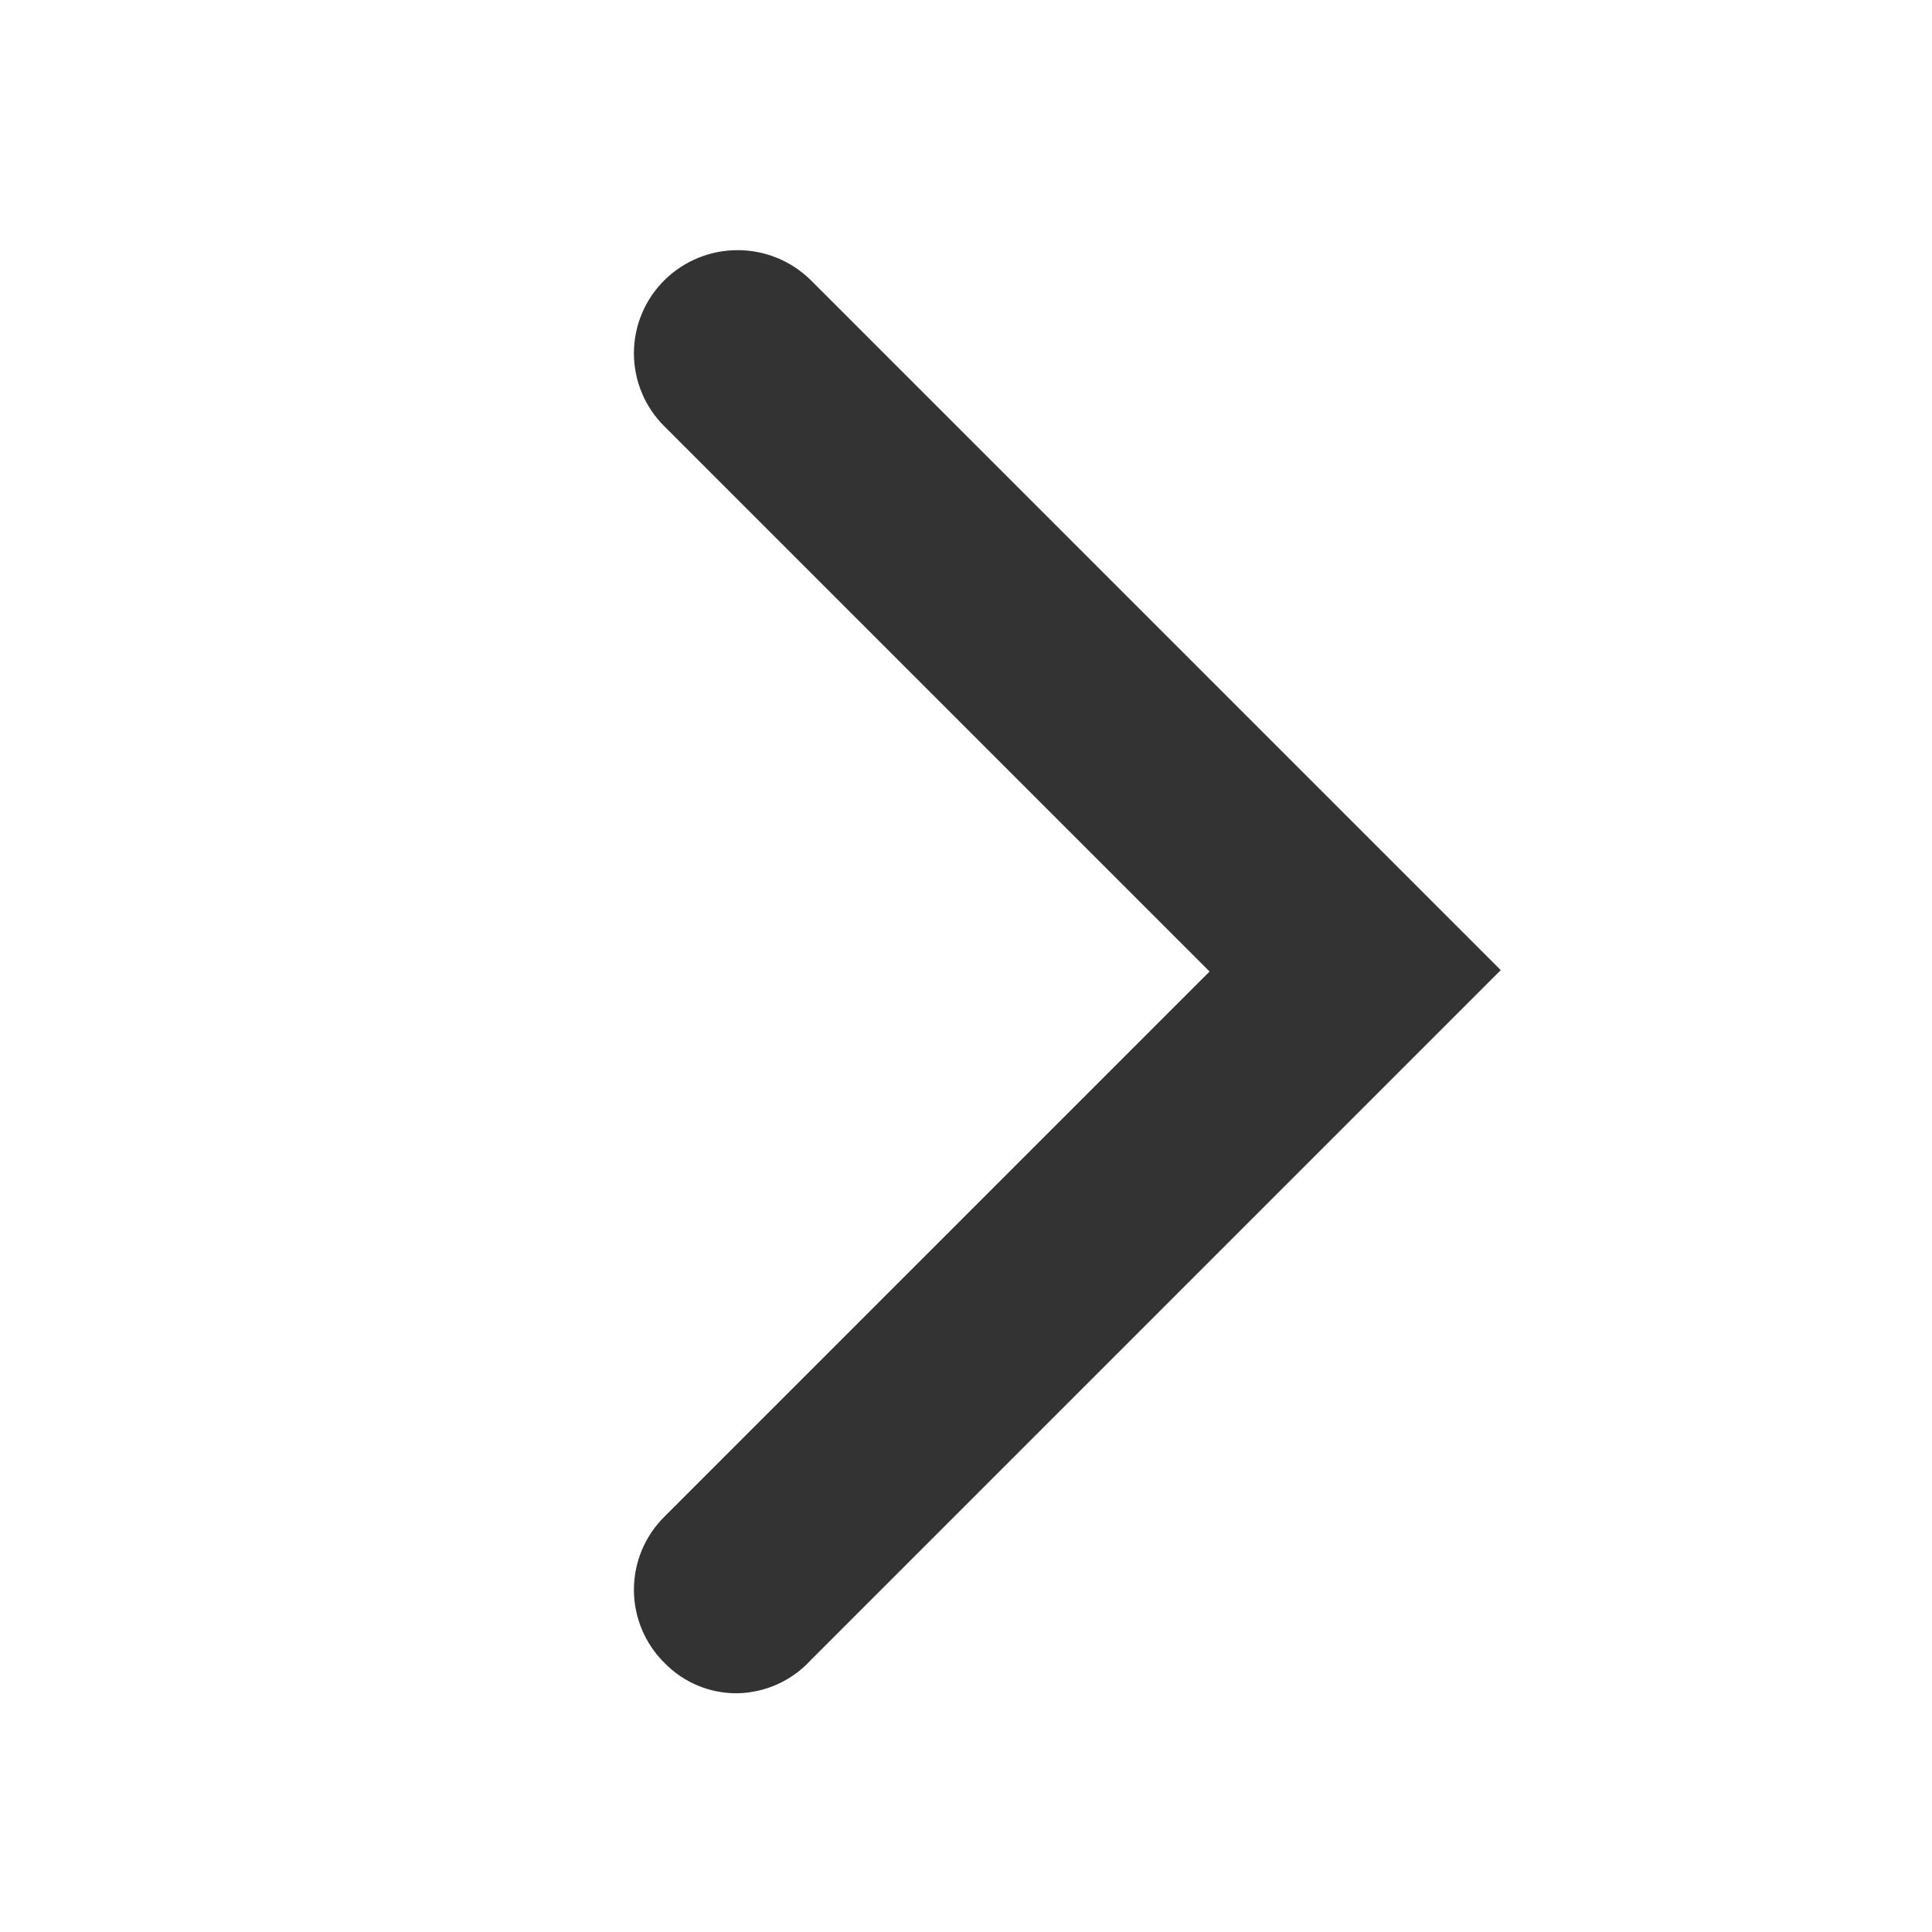
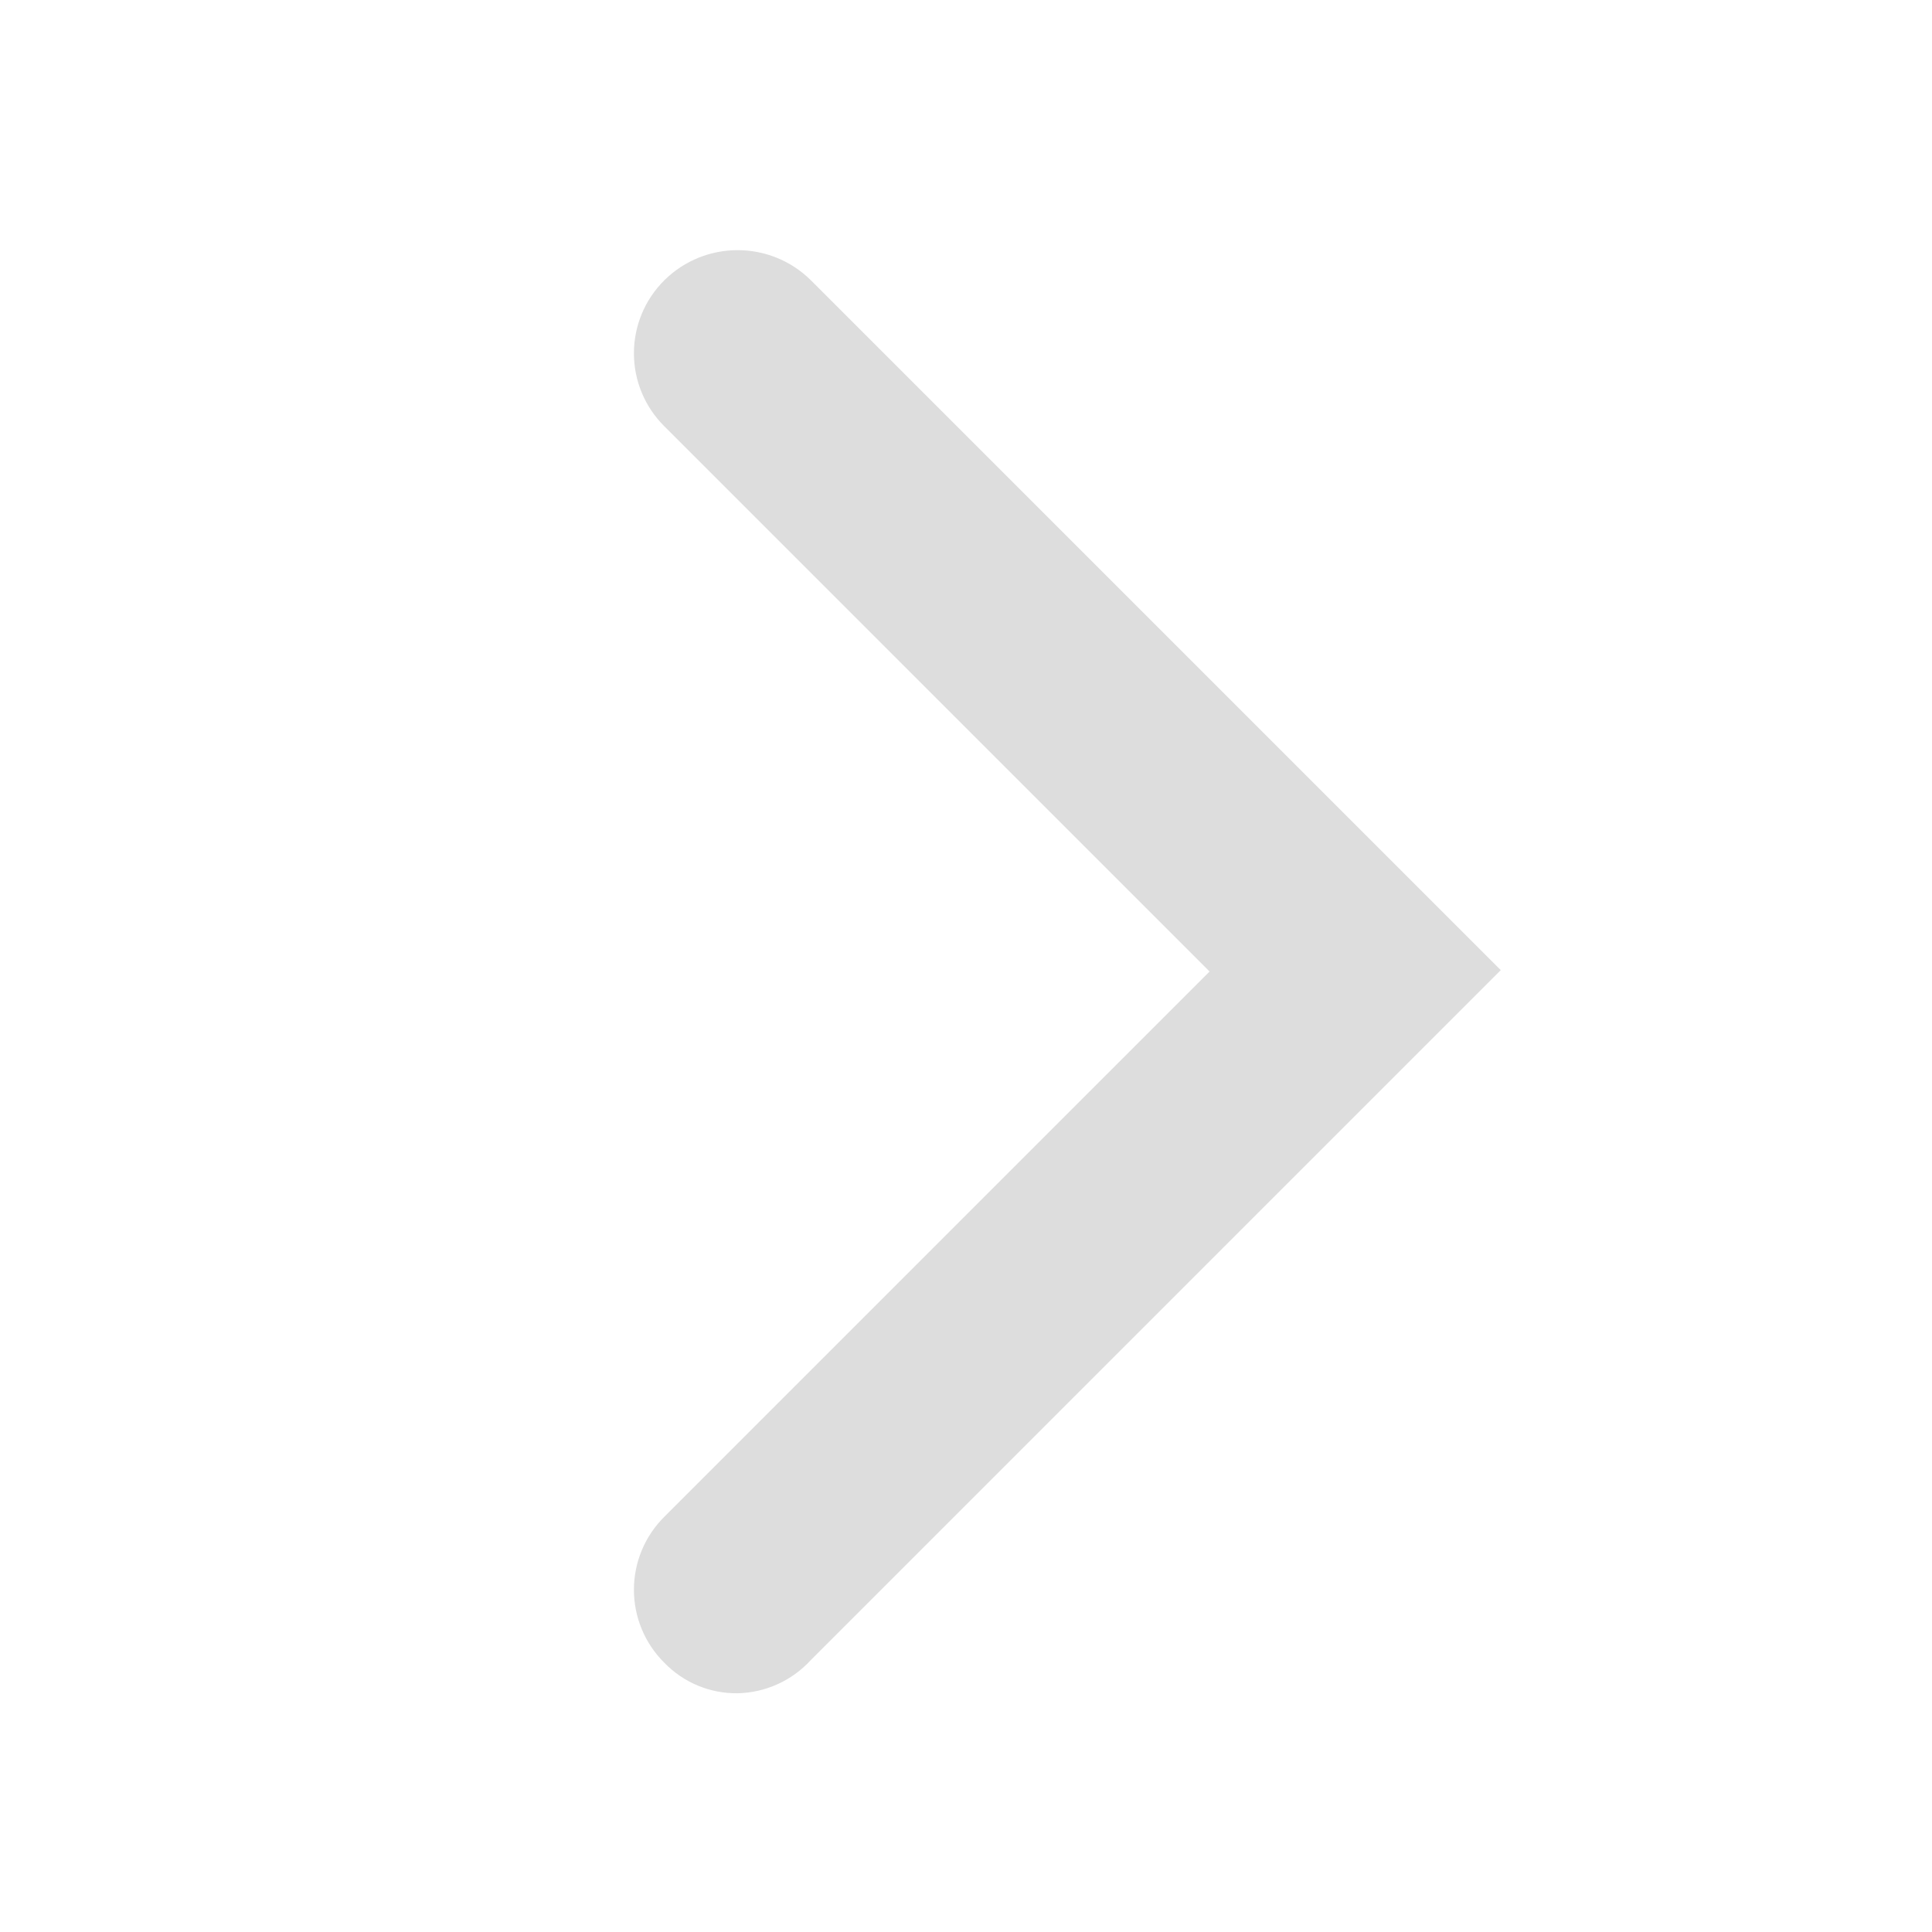
<svg xmlns="http://www.w3.org/2000/svg" t="1689527374731" class="icon" viewBox="0 0 1024 1024" version="1.1" p-id="30817" width="128" height="128">
-   <path d="M390.949 897.463a53.029 53.029 0 0 1-38.766-16.091 54.491 54.491 0 0 1 0-77.531l288.914-288.914-288.914-288.914a54.491 54.491 0 0 1 0-77.531 55.223 55.223 0 0 1 77.531 0l365.714 365.714-365.714 365.714a54.126 54.126 0 0 1-38.766 17.554z" fill="#333333" p-id="30818" />
+   <path d="M390.949 897.463a53.029 53.029 0 0 1-38.766-16.091 54.491 54.491 0 0 1 0-77.531l288.914-288.914-288.914-288.914a54.491 54.491 0 0 1 0-77.531 55.223 55.223 0 0 1 77.531 0l365.714 365.714-365.714 365.714a54.126 54.126 0 0 1-38.766 17.554z" fill="#ddd" p-id="30818" />
</svg>
